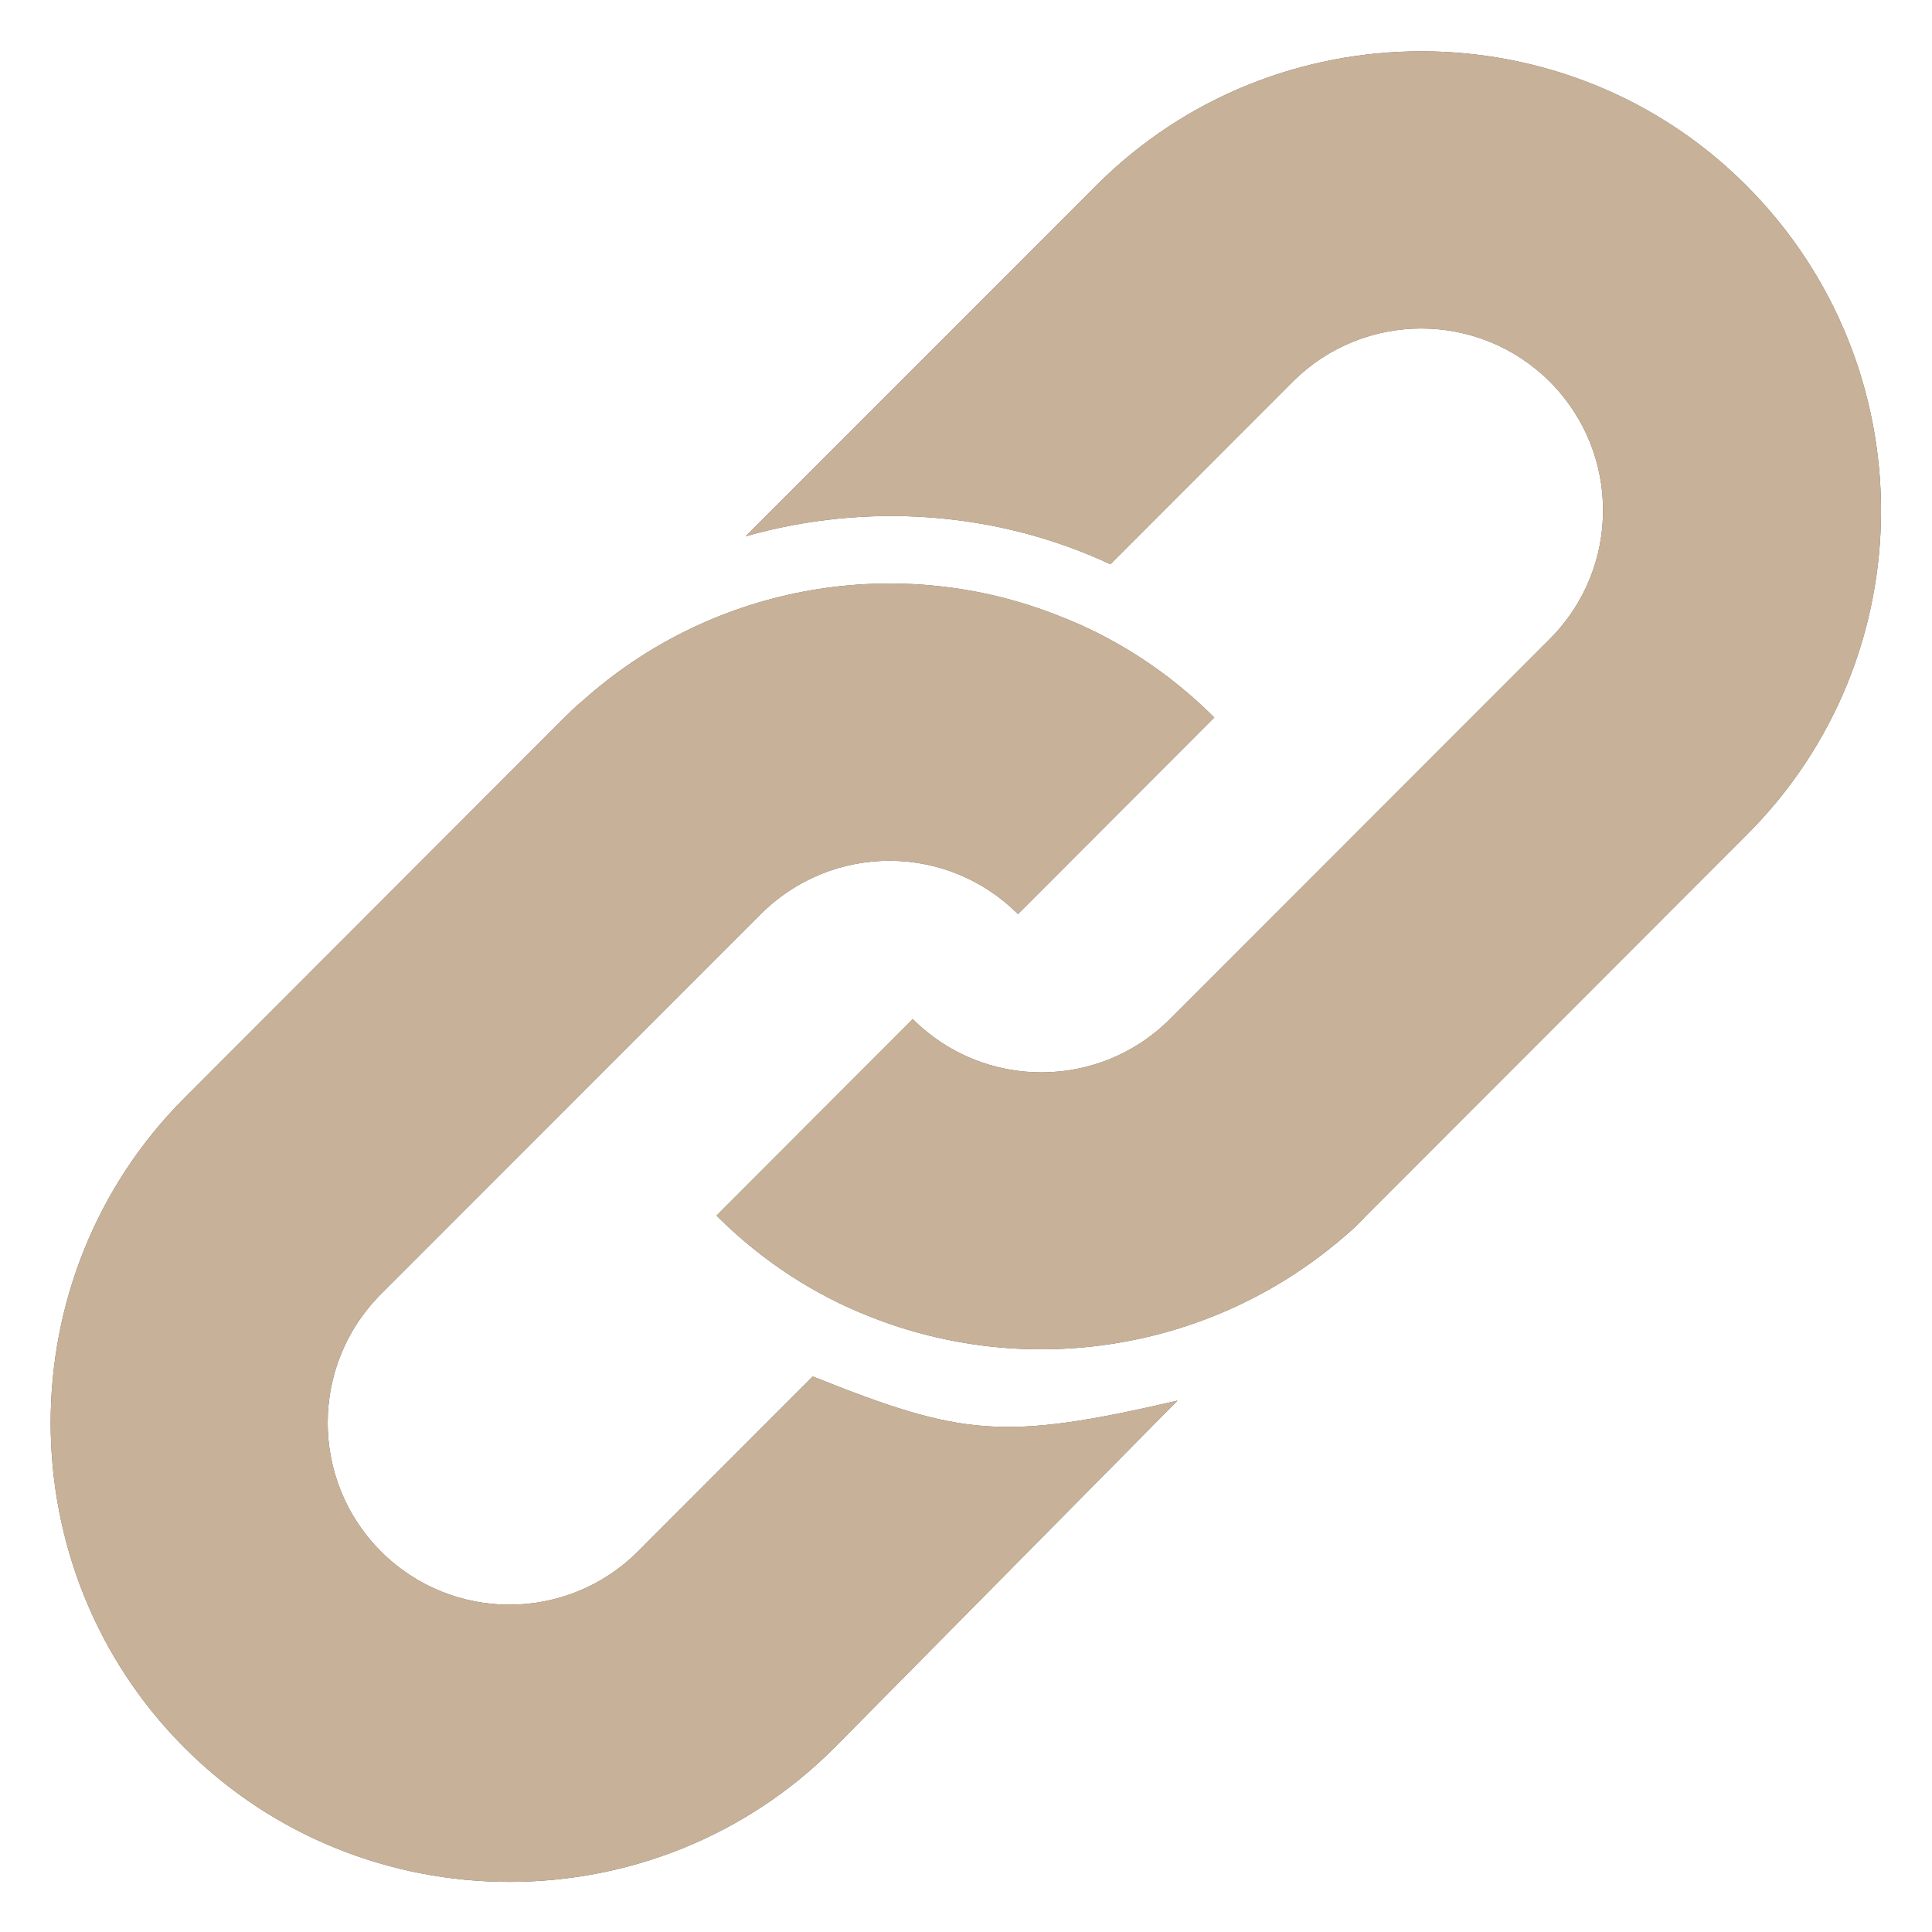
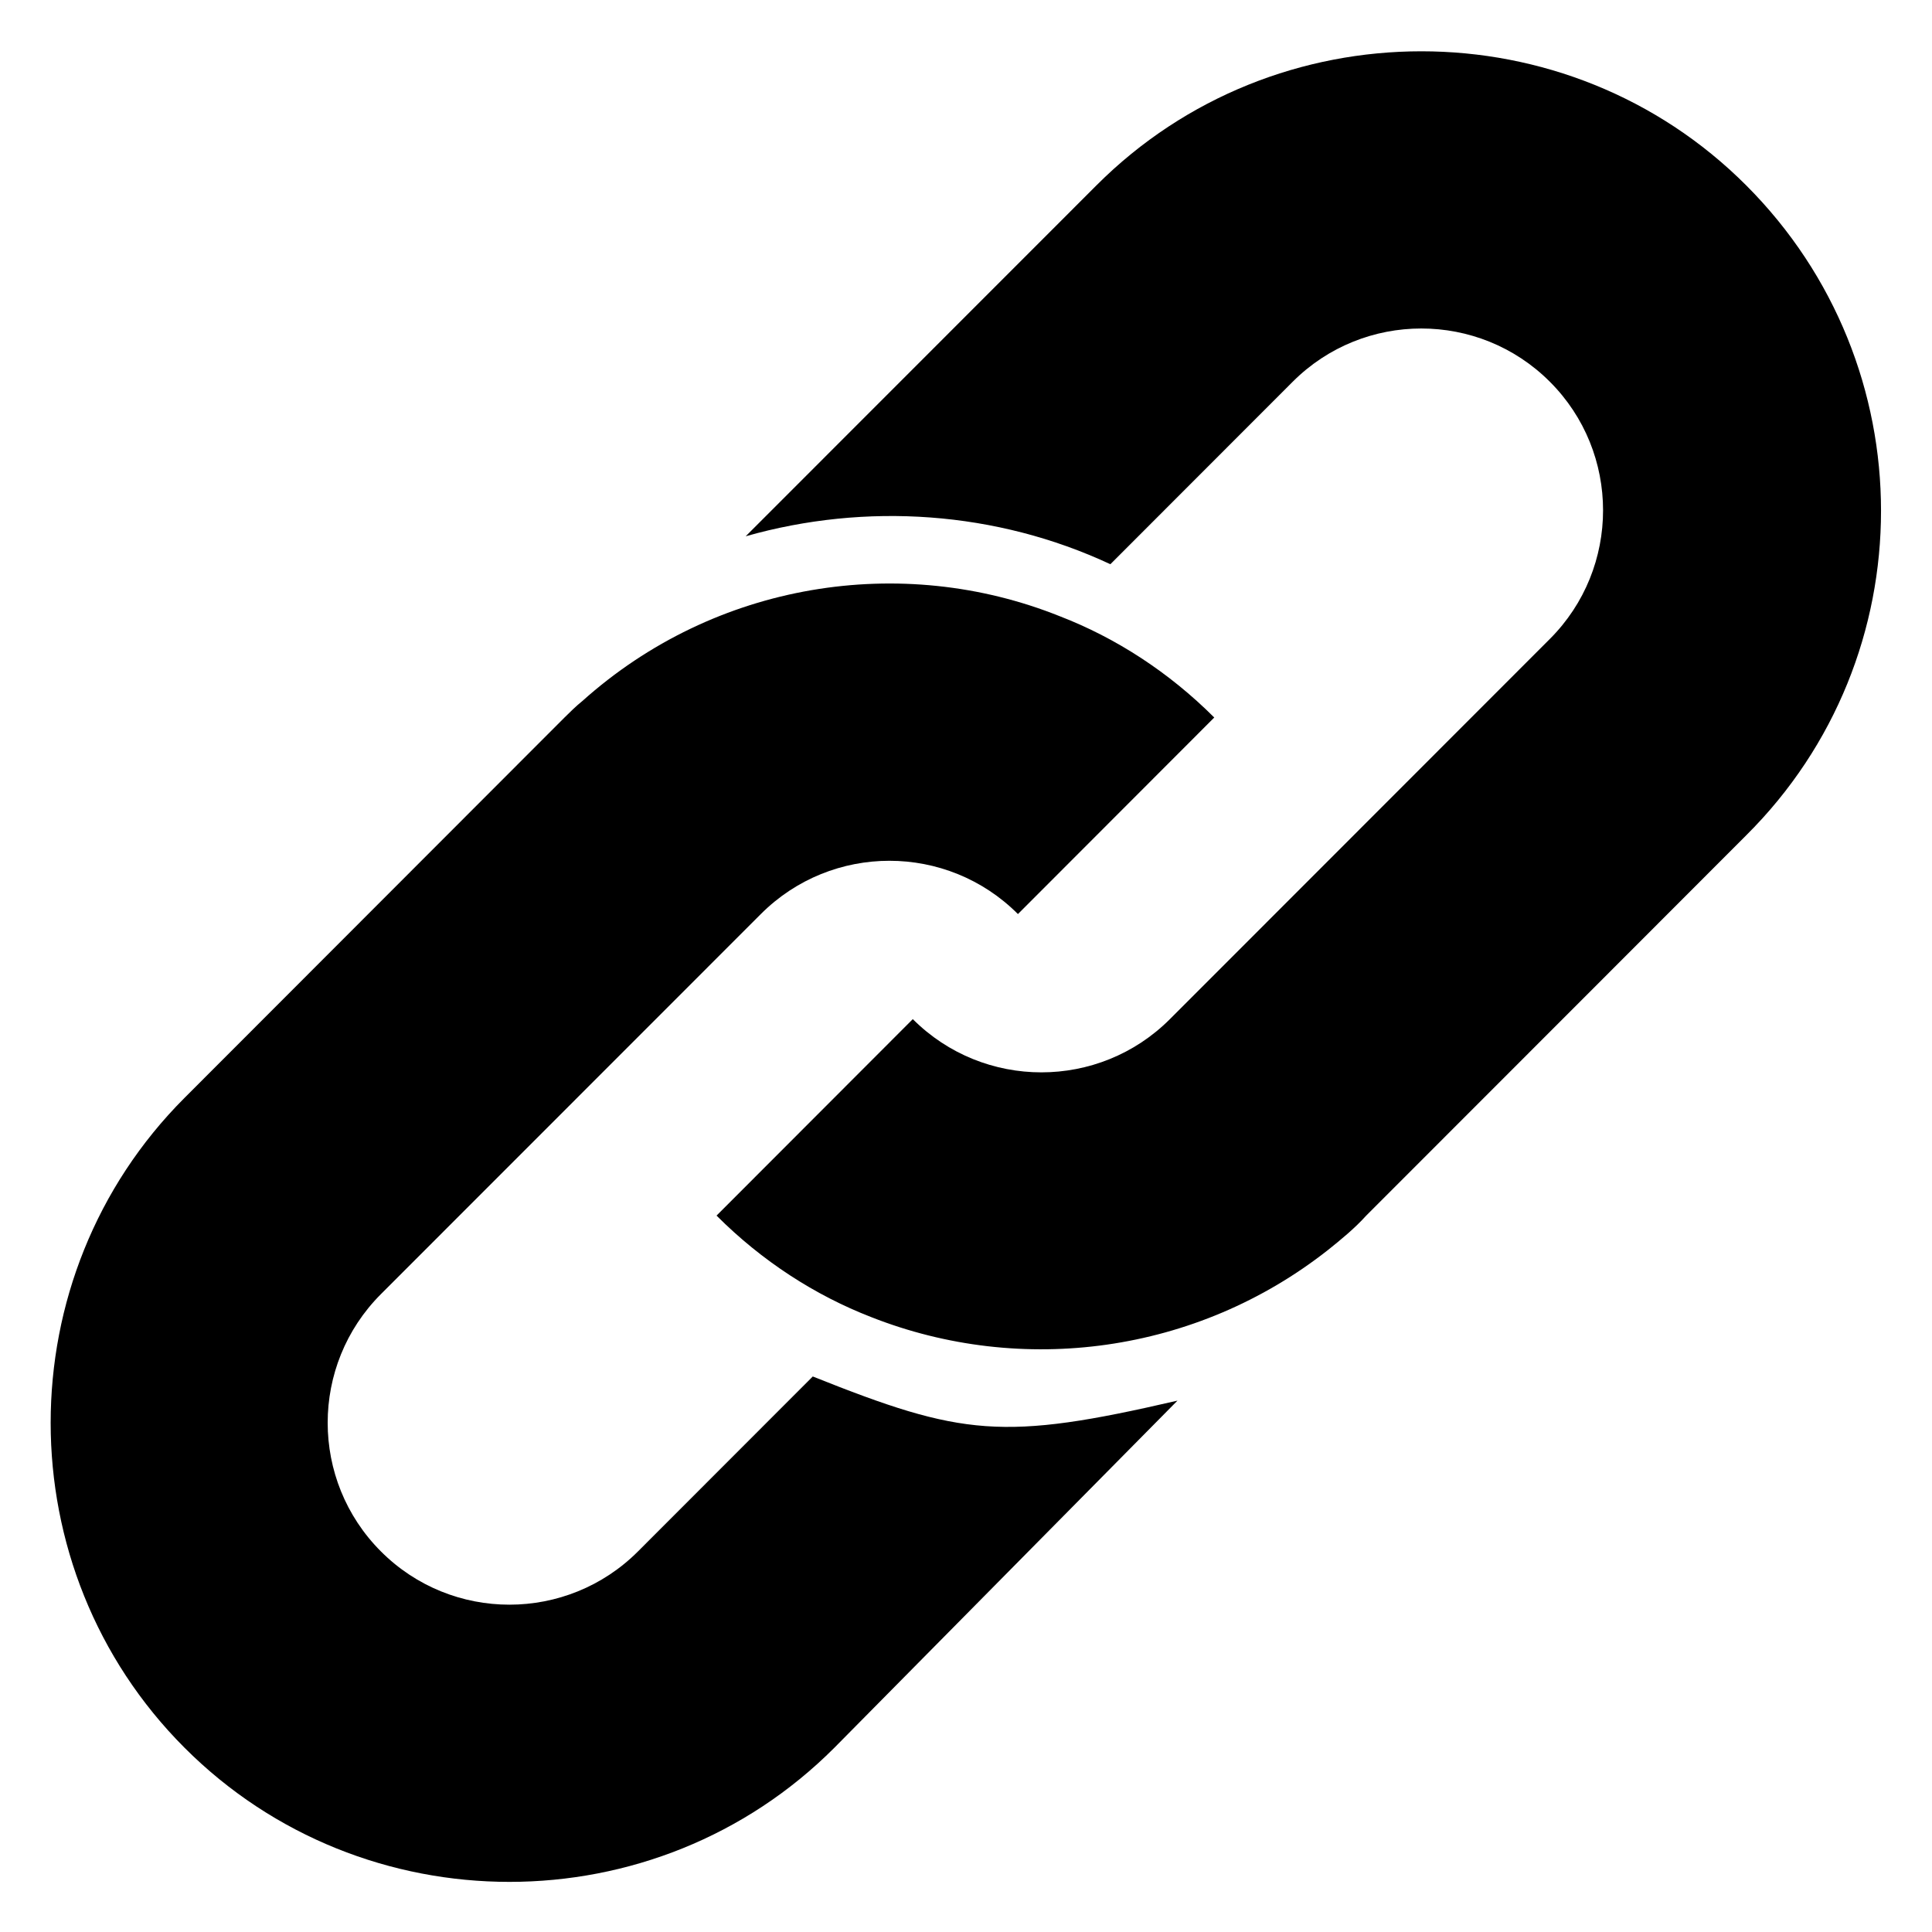
<svg xmlns="http://www.w3.org/2000/svg" width="26px" height="26px">
-   <defs>
-     <filter id="Filter_0">
-       <feFlood flood-color="rgb(199, 178, 153)" flood-opacity="1" result="floodOut" />
-       <feComposite operator="atop" in="floodOut" in2="SourceGraphic" result="compOut" />
-       <feBlend mode="normal" in="compOut" in2="SourceGraphic" />
-     </filter>
-   </defs>
-   <g filter="url(#Filter_0)">
-     <path fill-rule="evenodd" fill="rgb(0, 0, 0)" d="M23.499,11.242 L21.573,13.170 L18.386,16.359 C18.233,16.529 18.045,16.683 17.875,16.819 C16.102,18.217 13.750,18.524 11.722,17.724 C10.972,17.433 10.256,16.973 9.643,16.359 L12.284,13.715 C13.239,14.670 14.790,14.670 15.744,13.715 L17.772,11.686 L20.857,8.599 C21.812,7.644 21.812,6.091 20.857,5.137 C19.903,4.182 18.352,4.182 17.397,5.137 L14.943,7.593 C13.409,6.877 11.654,6.757 10.035,7.217 L14.756,2.494 C17.159,0.089 21.096,0.089 23.499,2.494 C25.919,4.915 25.919,8.837 23.499,11.242 ZM14.262,8.293 C15.011,8.582 15.727,9.042 16.341,9.656 L13.699,12.301 C12.745,11.345 11.194,11.345 10.239,12.301 L5.126,17.416 C4.171,18.372 4.171,19.922 5.126,20.878 C6.080,21.834 7.631,21.834 8.586,20.878 L10.938,18.524 C12.949,19.327 13.495,19.394 15.846,18.849 L11.228,23.521 C8.825,25.927 4.887,25.927 2.484,23.521 C0.081,21.117 0.081,17.178 2.484,14.774 L7.597,9.656 C7.665,9.589 7.751,9.503 7.836,9.435 C9.625,7.831 12.131,7.439 14.262,8.293 Z" />
+   <g>
+     <path d="M23.499,11.242 L21.573,13.170 L18.386,16.359 C18.233,16.529 18.045,16.683 17.875,16.819 C16.102,18.217 13.750,18.524 11.722,17.724 C10.972,17.433 10.256,16.973 9.643,16.359 L12.284,13.715 C13.239,14.670 14.790,14.670 15.744,13.715 L17.772,11.686 L20.857,8.599 C21.812,7.644 21.812,6.091 20.857,5.137 C19.903,4.182 18.352,4.182 17.397,5.137 L14.943,7.593 C13.409,6.877 11.654,6.757 10.035,7.217 L14.756,2.494 C17.159,0.089 21.096,0.089 23.499,2.494 C25.919,4.915 25.919,8.837 23.499,11.242 ZM14.262,8.293 C15.011,8.582 15.727,9.042 16.341,9.656 L13.699,12.301 C12.745,11.345 11.194,11.345 10.239,12.301 L5.126,17.416 C4.171,18.372 4.171,19.922 5.126,20.878 C6.080,21.834 7.631,21.834 8.586,20.878 L10.938,18.524 C12.949,19.327 13.495,19.394 15.846,18.849 L11.228,23.521 C8.825,25.927 4.887,25.927 2.484,23.521 C0.081,21.117 0.081,17.178 2.484,14.774 L7.597,9.656 C7.665,9.589 7.751,9.503 7.836,9.435 C9.625,7.831 12.131,7.439 14.262,8.293 Z" />
  </g>
</svg>
